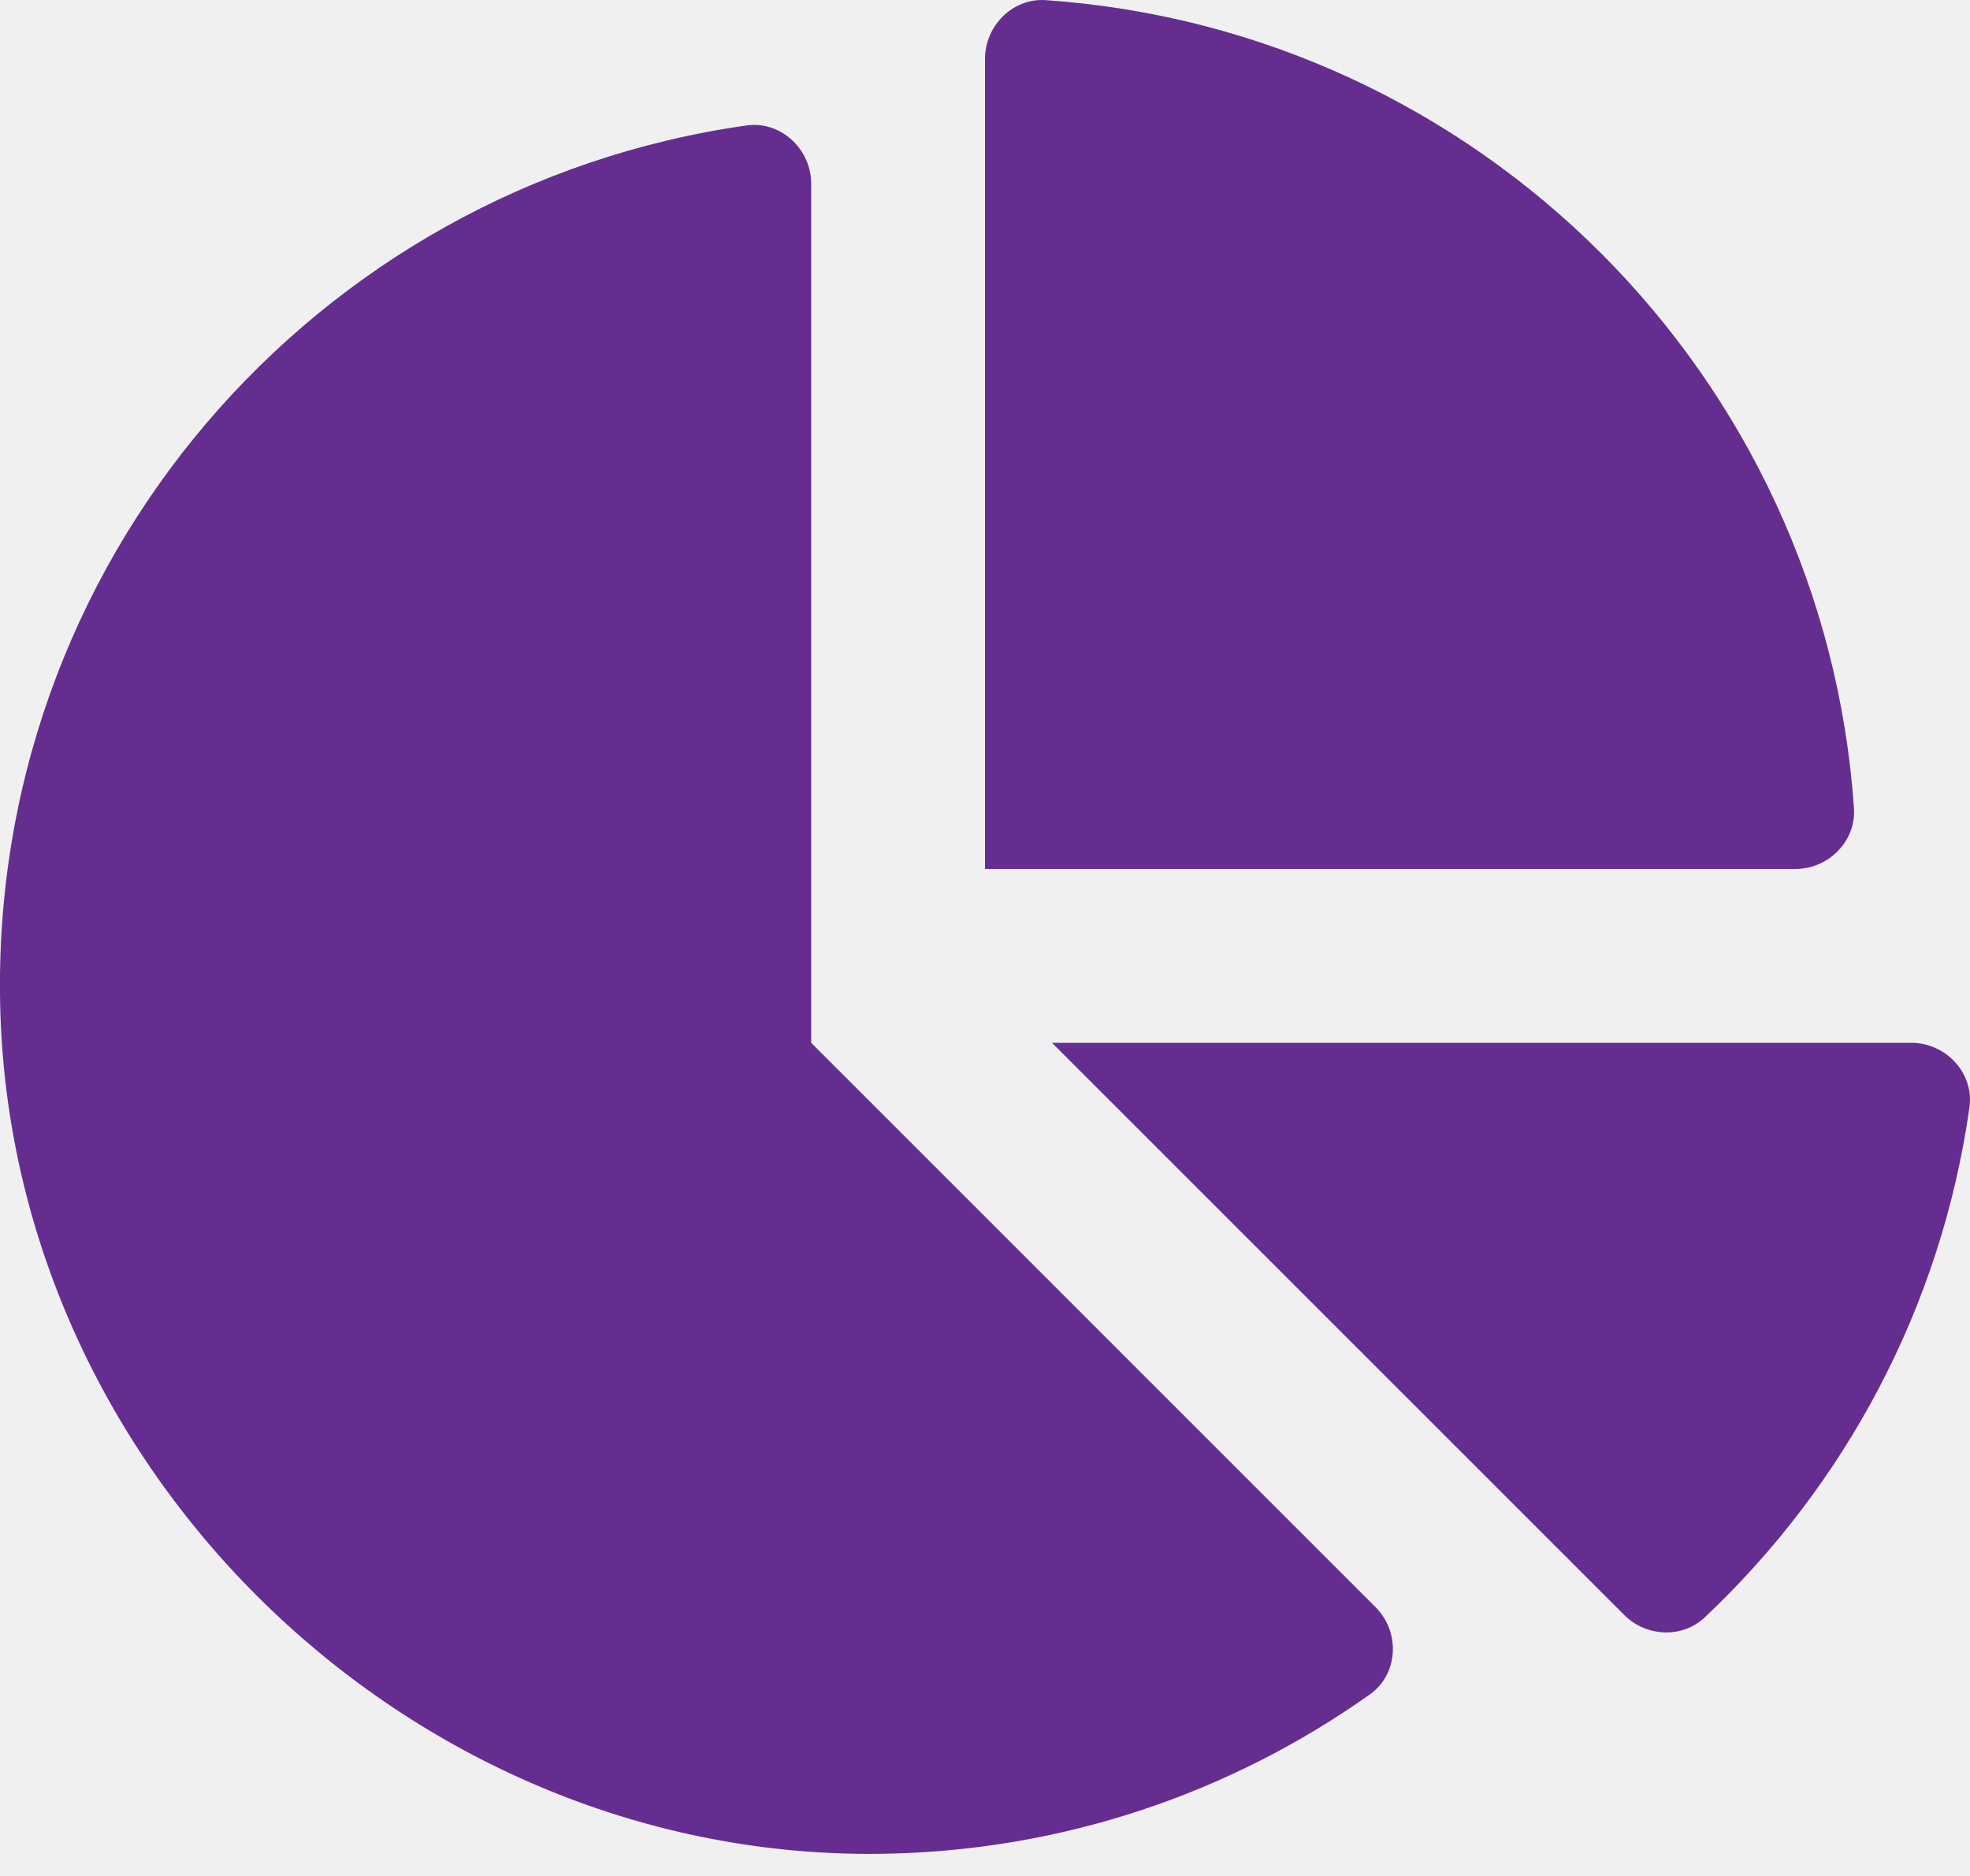
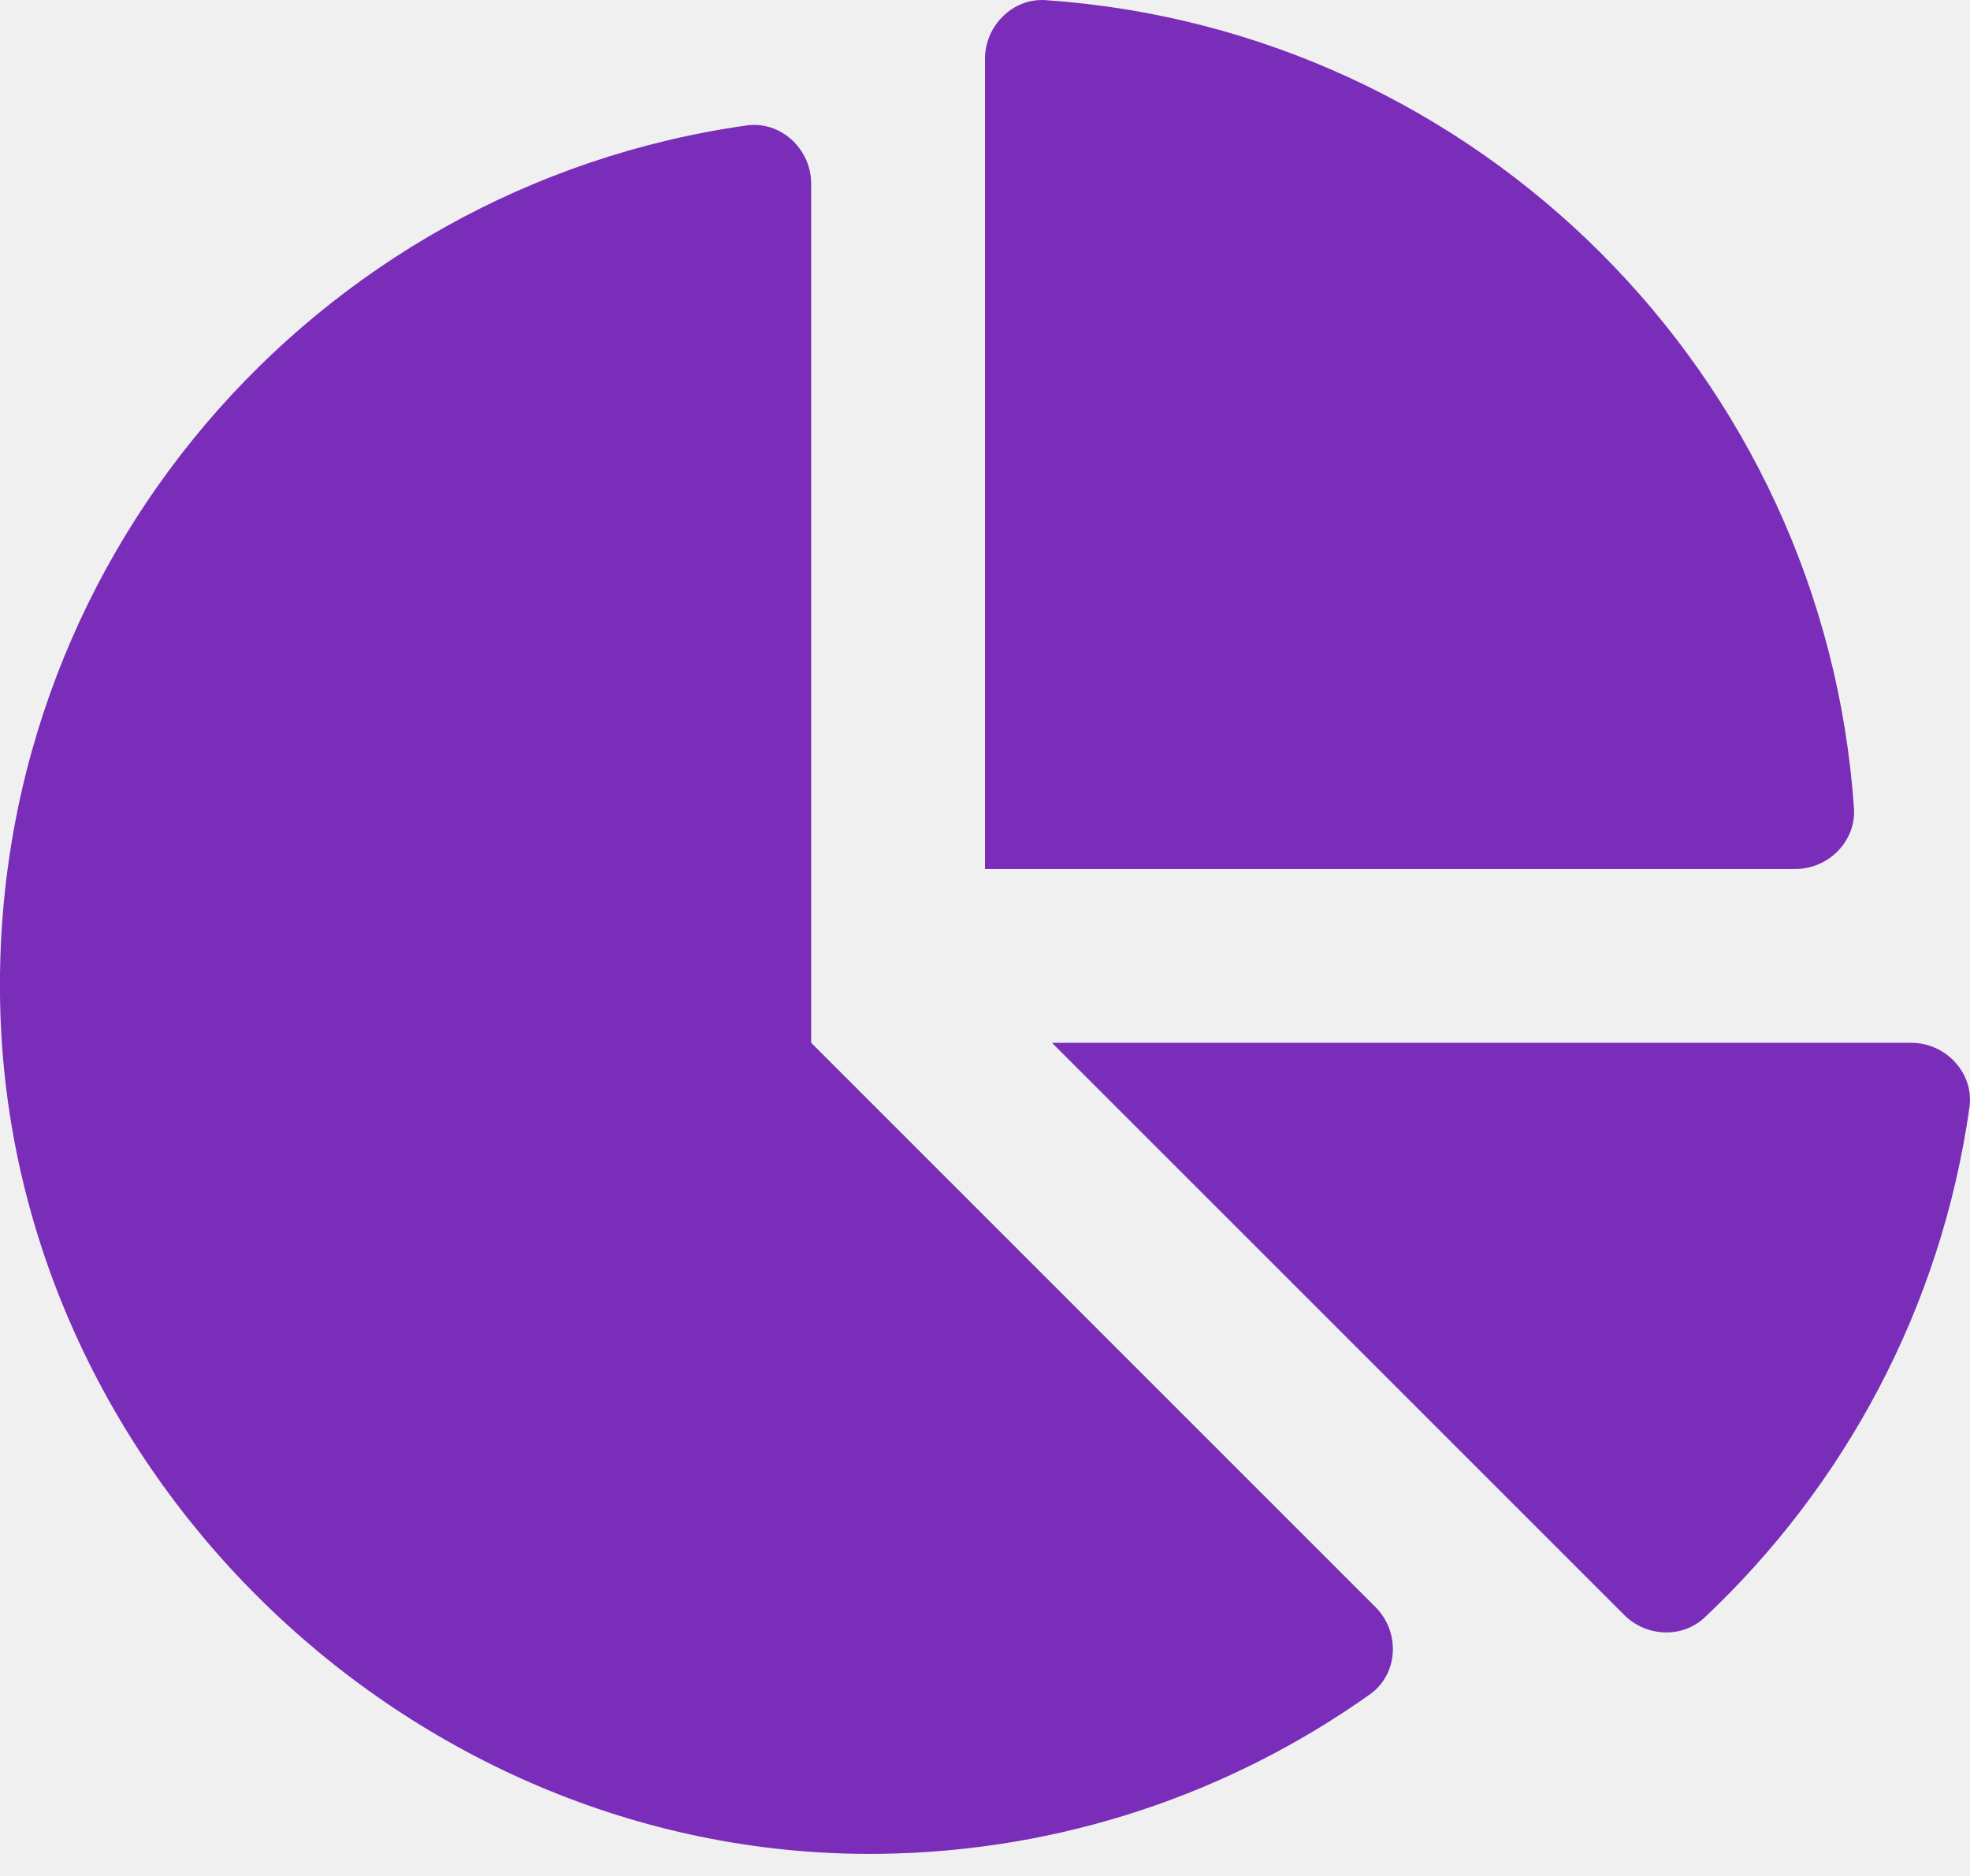
<svg xmlns="http://www.w3.org/2000/svg" width="42" height="40" viewBox="0 0 42 40" fill="none">
  <g clip-path="url(#clip0)">
-     <path d="M40.748 22.235H22.428L34.629 34.436C35.095 34.902 35.863 34.94 36.342 34.489C39.33 31.674 41.385 27.879 41.988 23.613C42.092 22.883 41.486 22.235 40.748 22.235ZM39.526 17.232C38.89 8.009 31.52 0.639 22.297 0.003C21.593 -0.046 21 0.548 21 1.254V18.529H38.276C38.982 18.529 39.575 17.936 39.526 17.232ZM17.294 22.235V3.915C17.294 3.178 16.646 2.572 15.916 2.675C6.716 3.975 -0.317 12.013 0.01 21.646C0.347 31.539 8.865 39.652 18.763 39.528C22.654 39.479 26.25 38.225 29.206 36.128C29.816 35.696 29.856 34.798 29.327 34.269L17.294 22.235Z" fill="#662d91" />
+     <path d="M40.748 22.235H22.428L34.629 34.436C35.095 34.902 35.863 34.94 36.342 34.489C39.33 31.674 41.385 27.879 41.988 23.613C42.092 22.883 41.486 22.235 40.748 22.235ZM39.526 17.232C38.89 8.009 31.52 0.639 22.297 0.003C21.593 -0.046 21 0.548 21 1.254V18.529H38.276C38.982 18.529 39.575 17.936 39.526 17.232ZM17.294 22.235V3.915C17.294 3.178 16.646 2.572 15.916 2.675C6.716 3.975 -0.317 12.013 0.01 21.646C0.347 31.539 8.865 39.652 18.763 39.528C22.654 39.479 26.25 38.225 29.206 36.128C29.816 35.696 29.856 34.798 29.327 34.269L17.294 22.235Z" fill="#792db8" />
  </g>
  <defs>
    <clipPath id="clip0">
      <rect width="42" height="39.529" fill="white" />
    </clipPath>
  </defs>
</svg>
